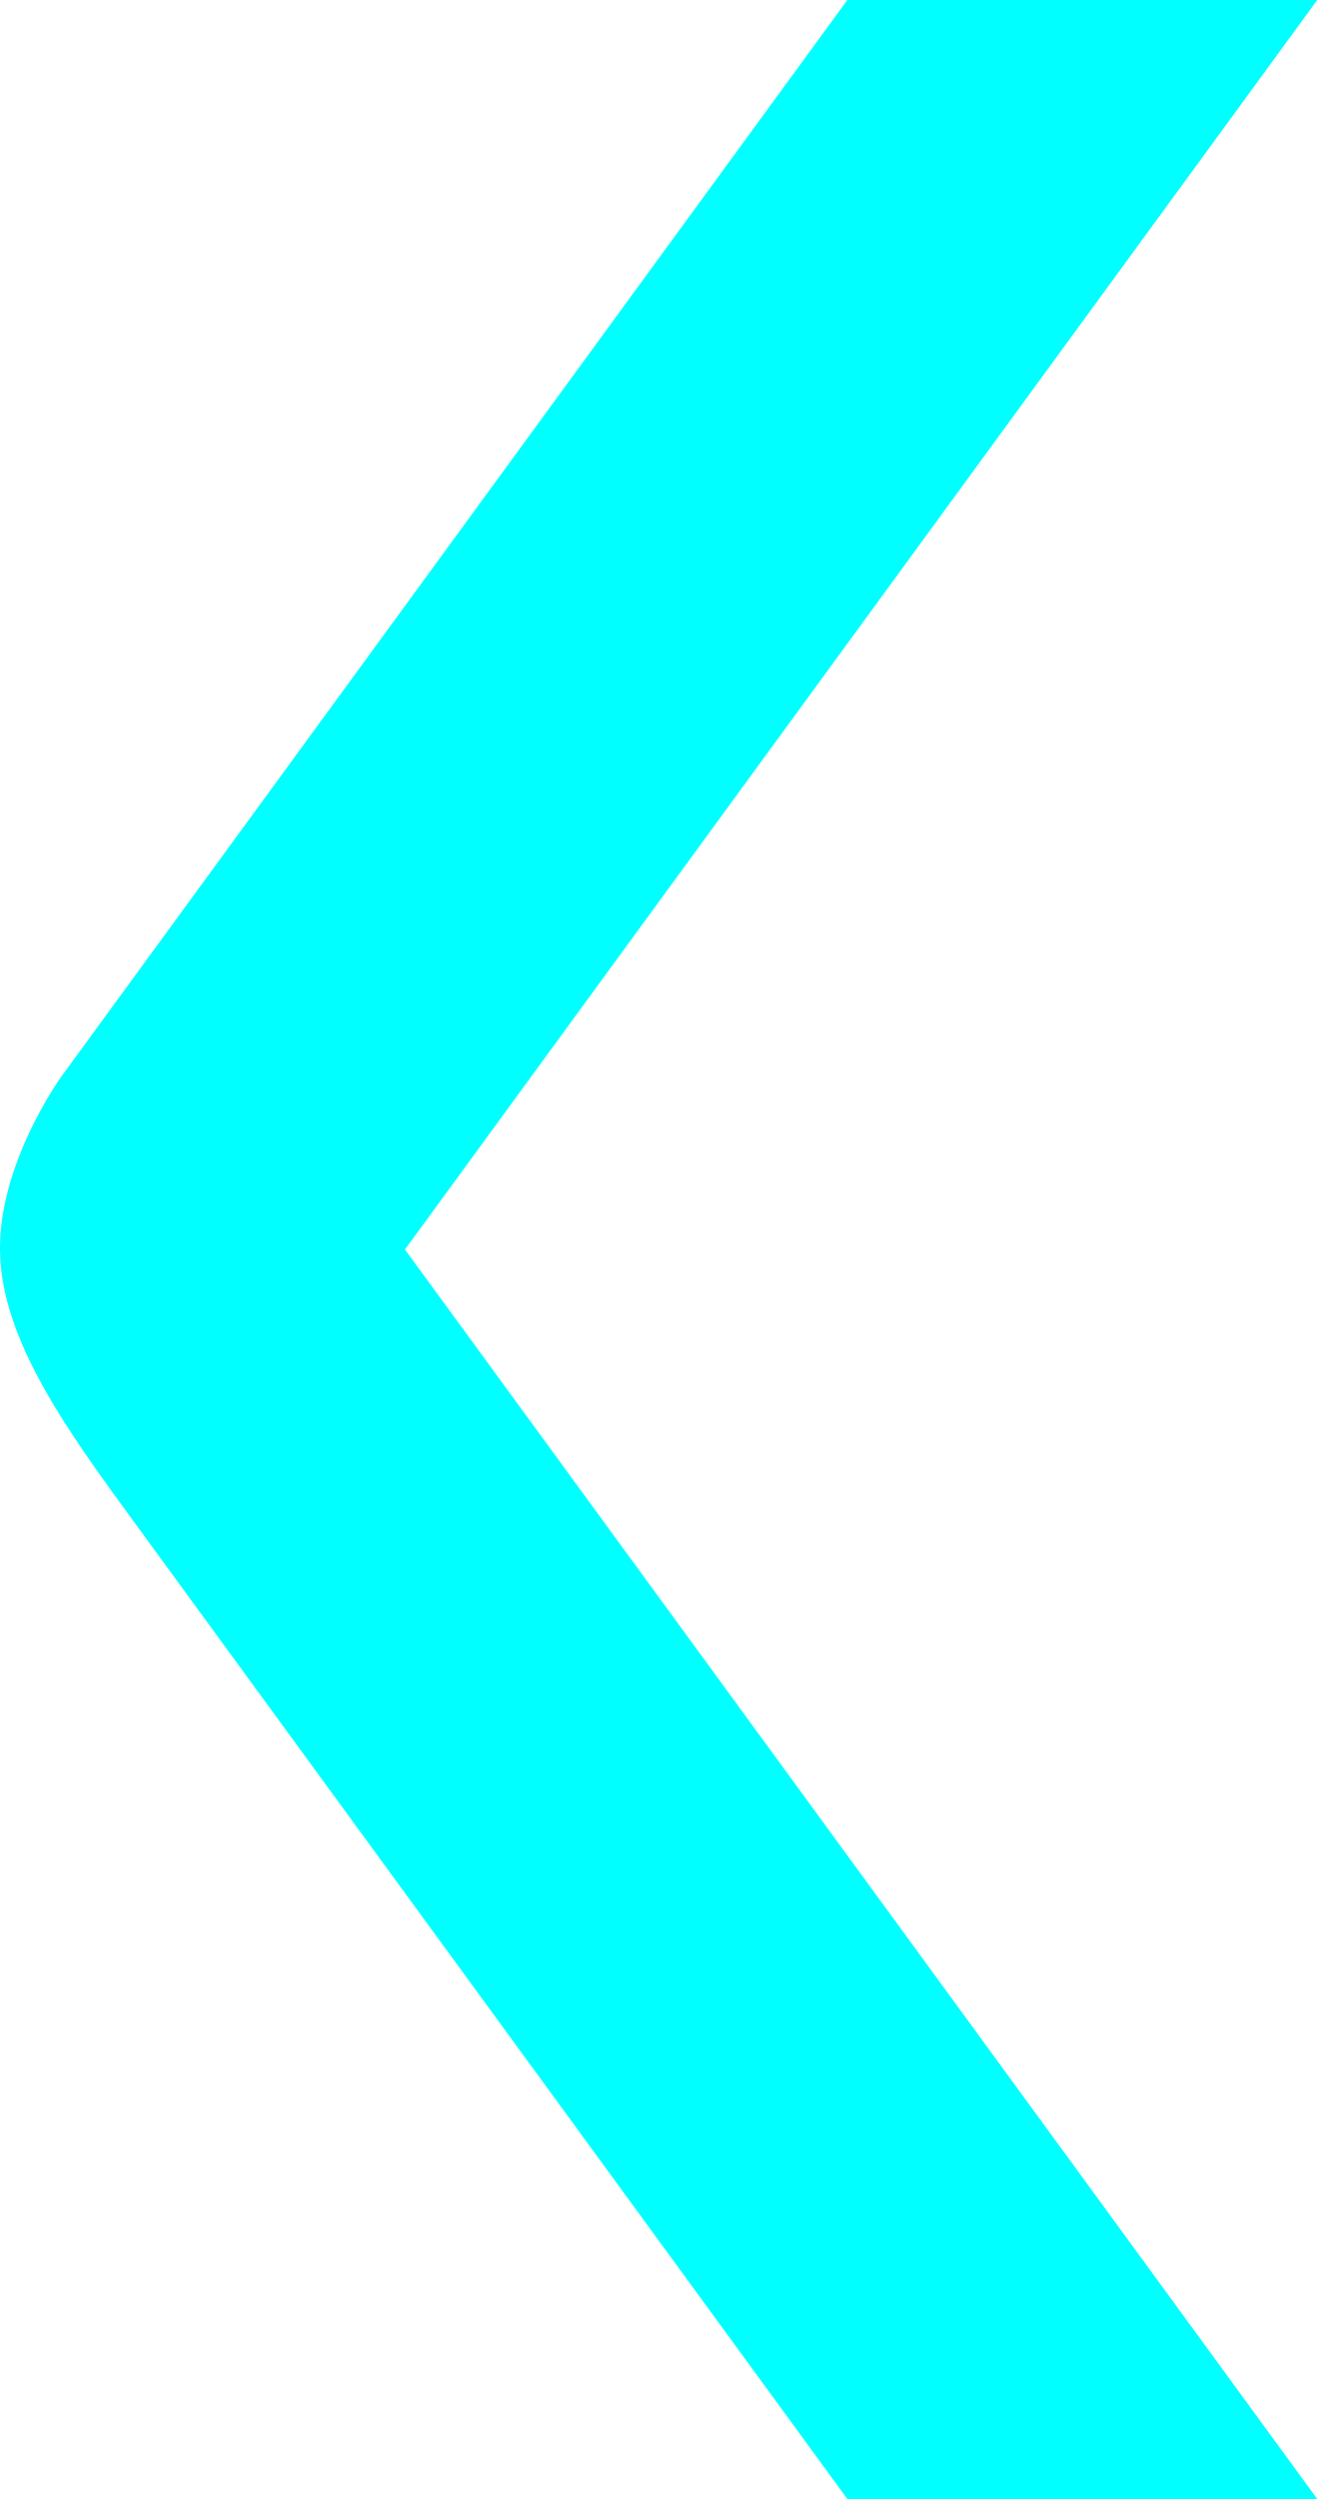
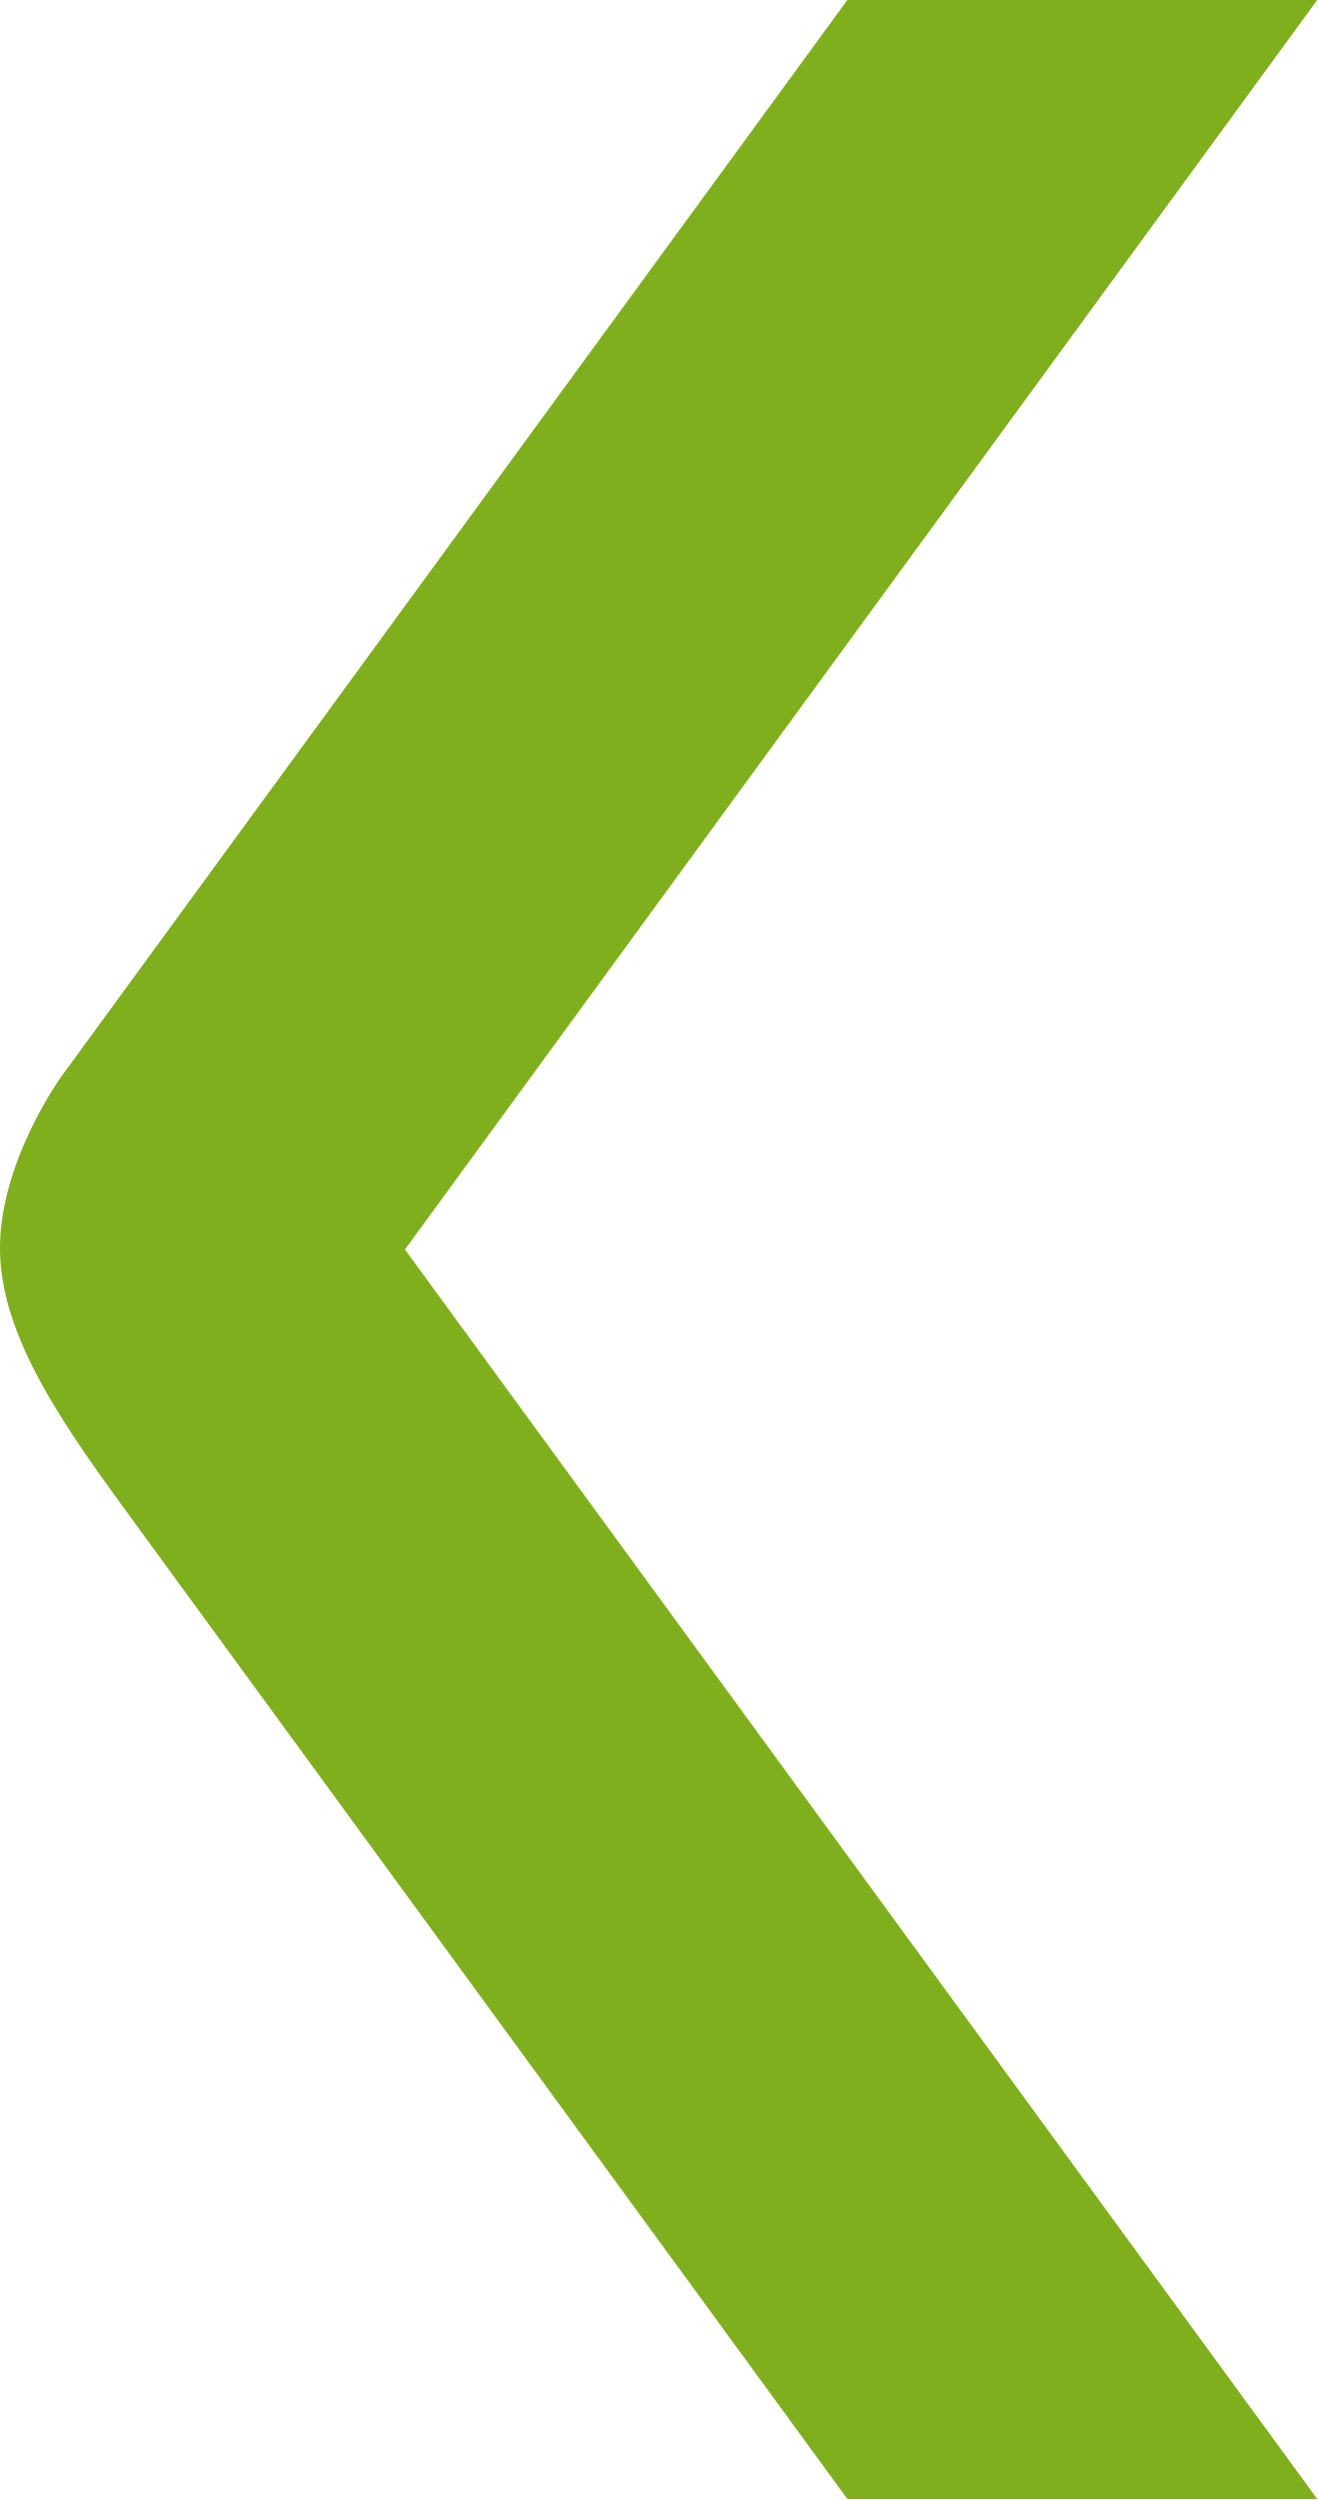
<svg xmlns="http://www.w3.org/2000/svg" width="85.862mm" height="162.834mm" viewBox="0 0 85.862 162.834" version="1.1" id="svg1">
  <defs id="defs1">
    </defs>
  <g id="layer1" transform="translate(-70.21188,-30.96987)">
-     <path id="rect1" style="fill:#00ffff;fill-opacity:0.997;stroke-width:1.962" d="m 70.214,112.53 c 0.104,5.792 4.437,11.727 8.772,17.662 l 0.008,0.011 46.452,63.6 H 156.073 L 96.608,112.387 156.073,30.97 h -30.628 l -51.208,70.11 -8.2e-4,0.002 c -0.006,0.008 -4.128,5.656 -4.024,11.448 z" />
+     <path id="rect1" style="fill:#80af1e;fill-opacity:0.997;stroke-width:1.962" d="m 70.214,112.53 c 0.104,5.792 4.437,11.727 8.772,17.662 l 0.008,0.011 46.452,63.6 H 156.073 L 96.608,112.387 156.073,30.97 h -30.628 l -51.208,70.11 -8.2e-4,0.002 c -0.006,0.008 -4.128,5.656 -4.024,11.448 z" />
  </g>
</svg>
